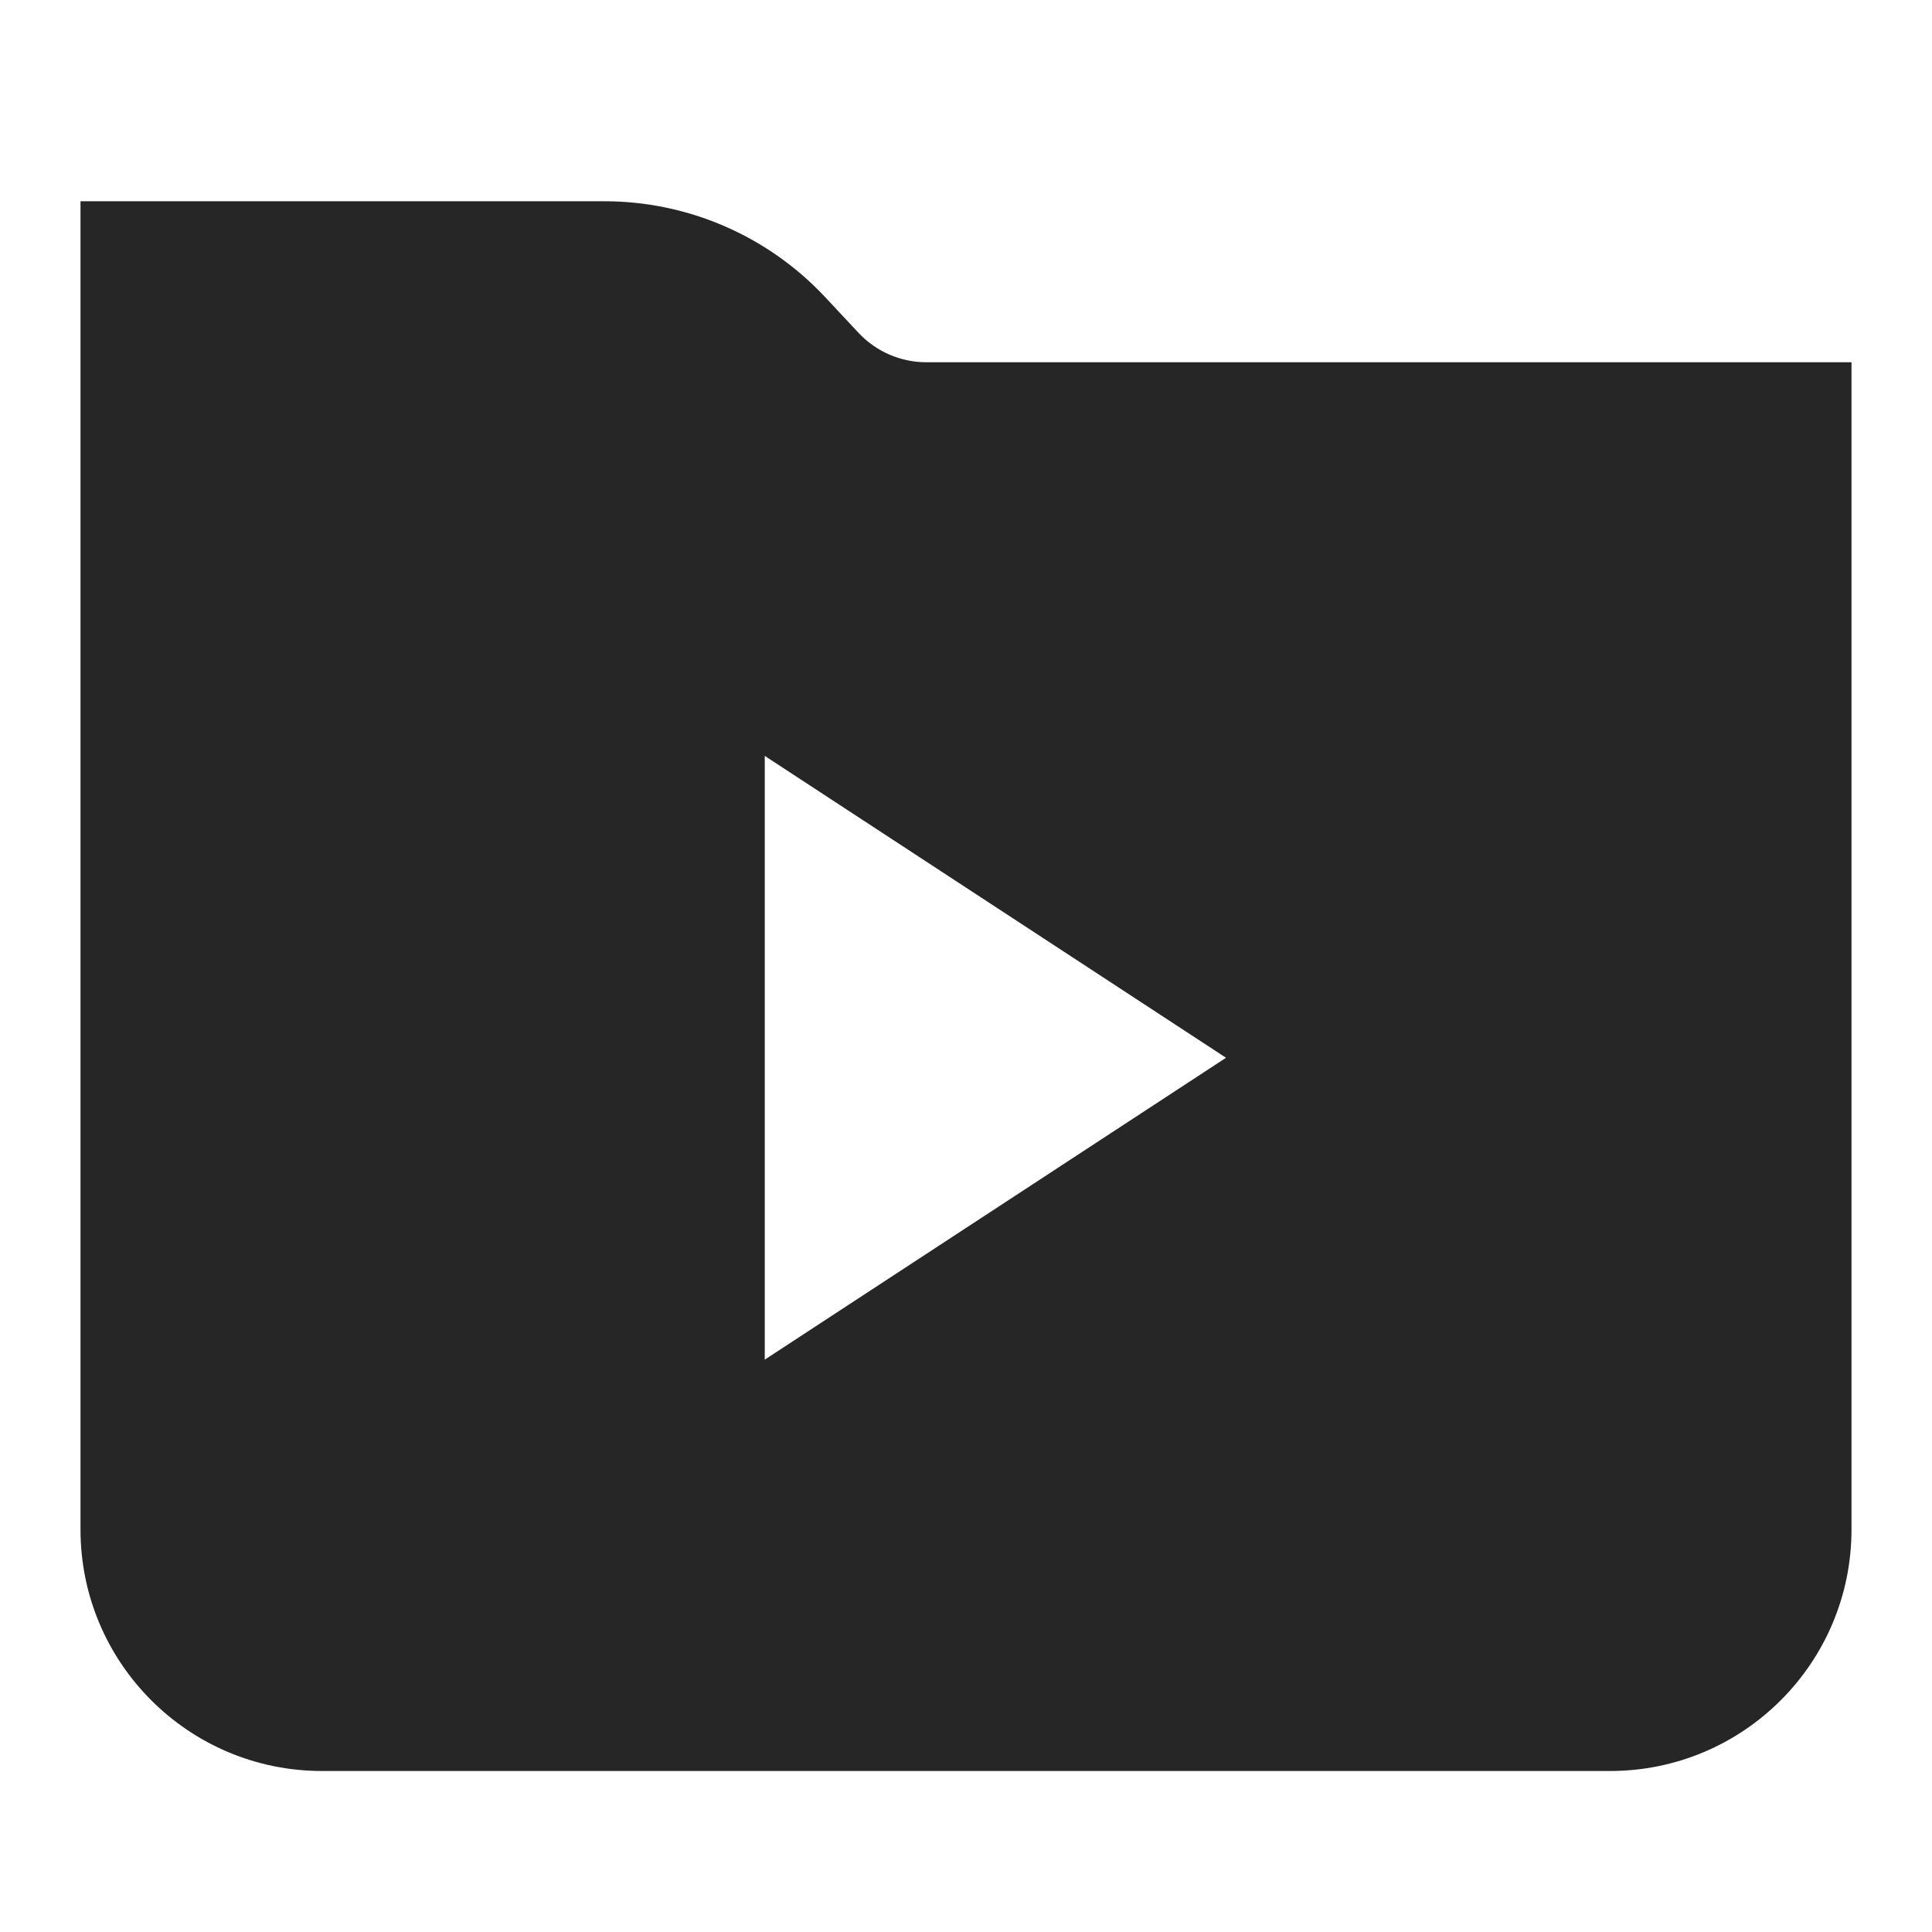
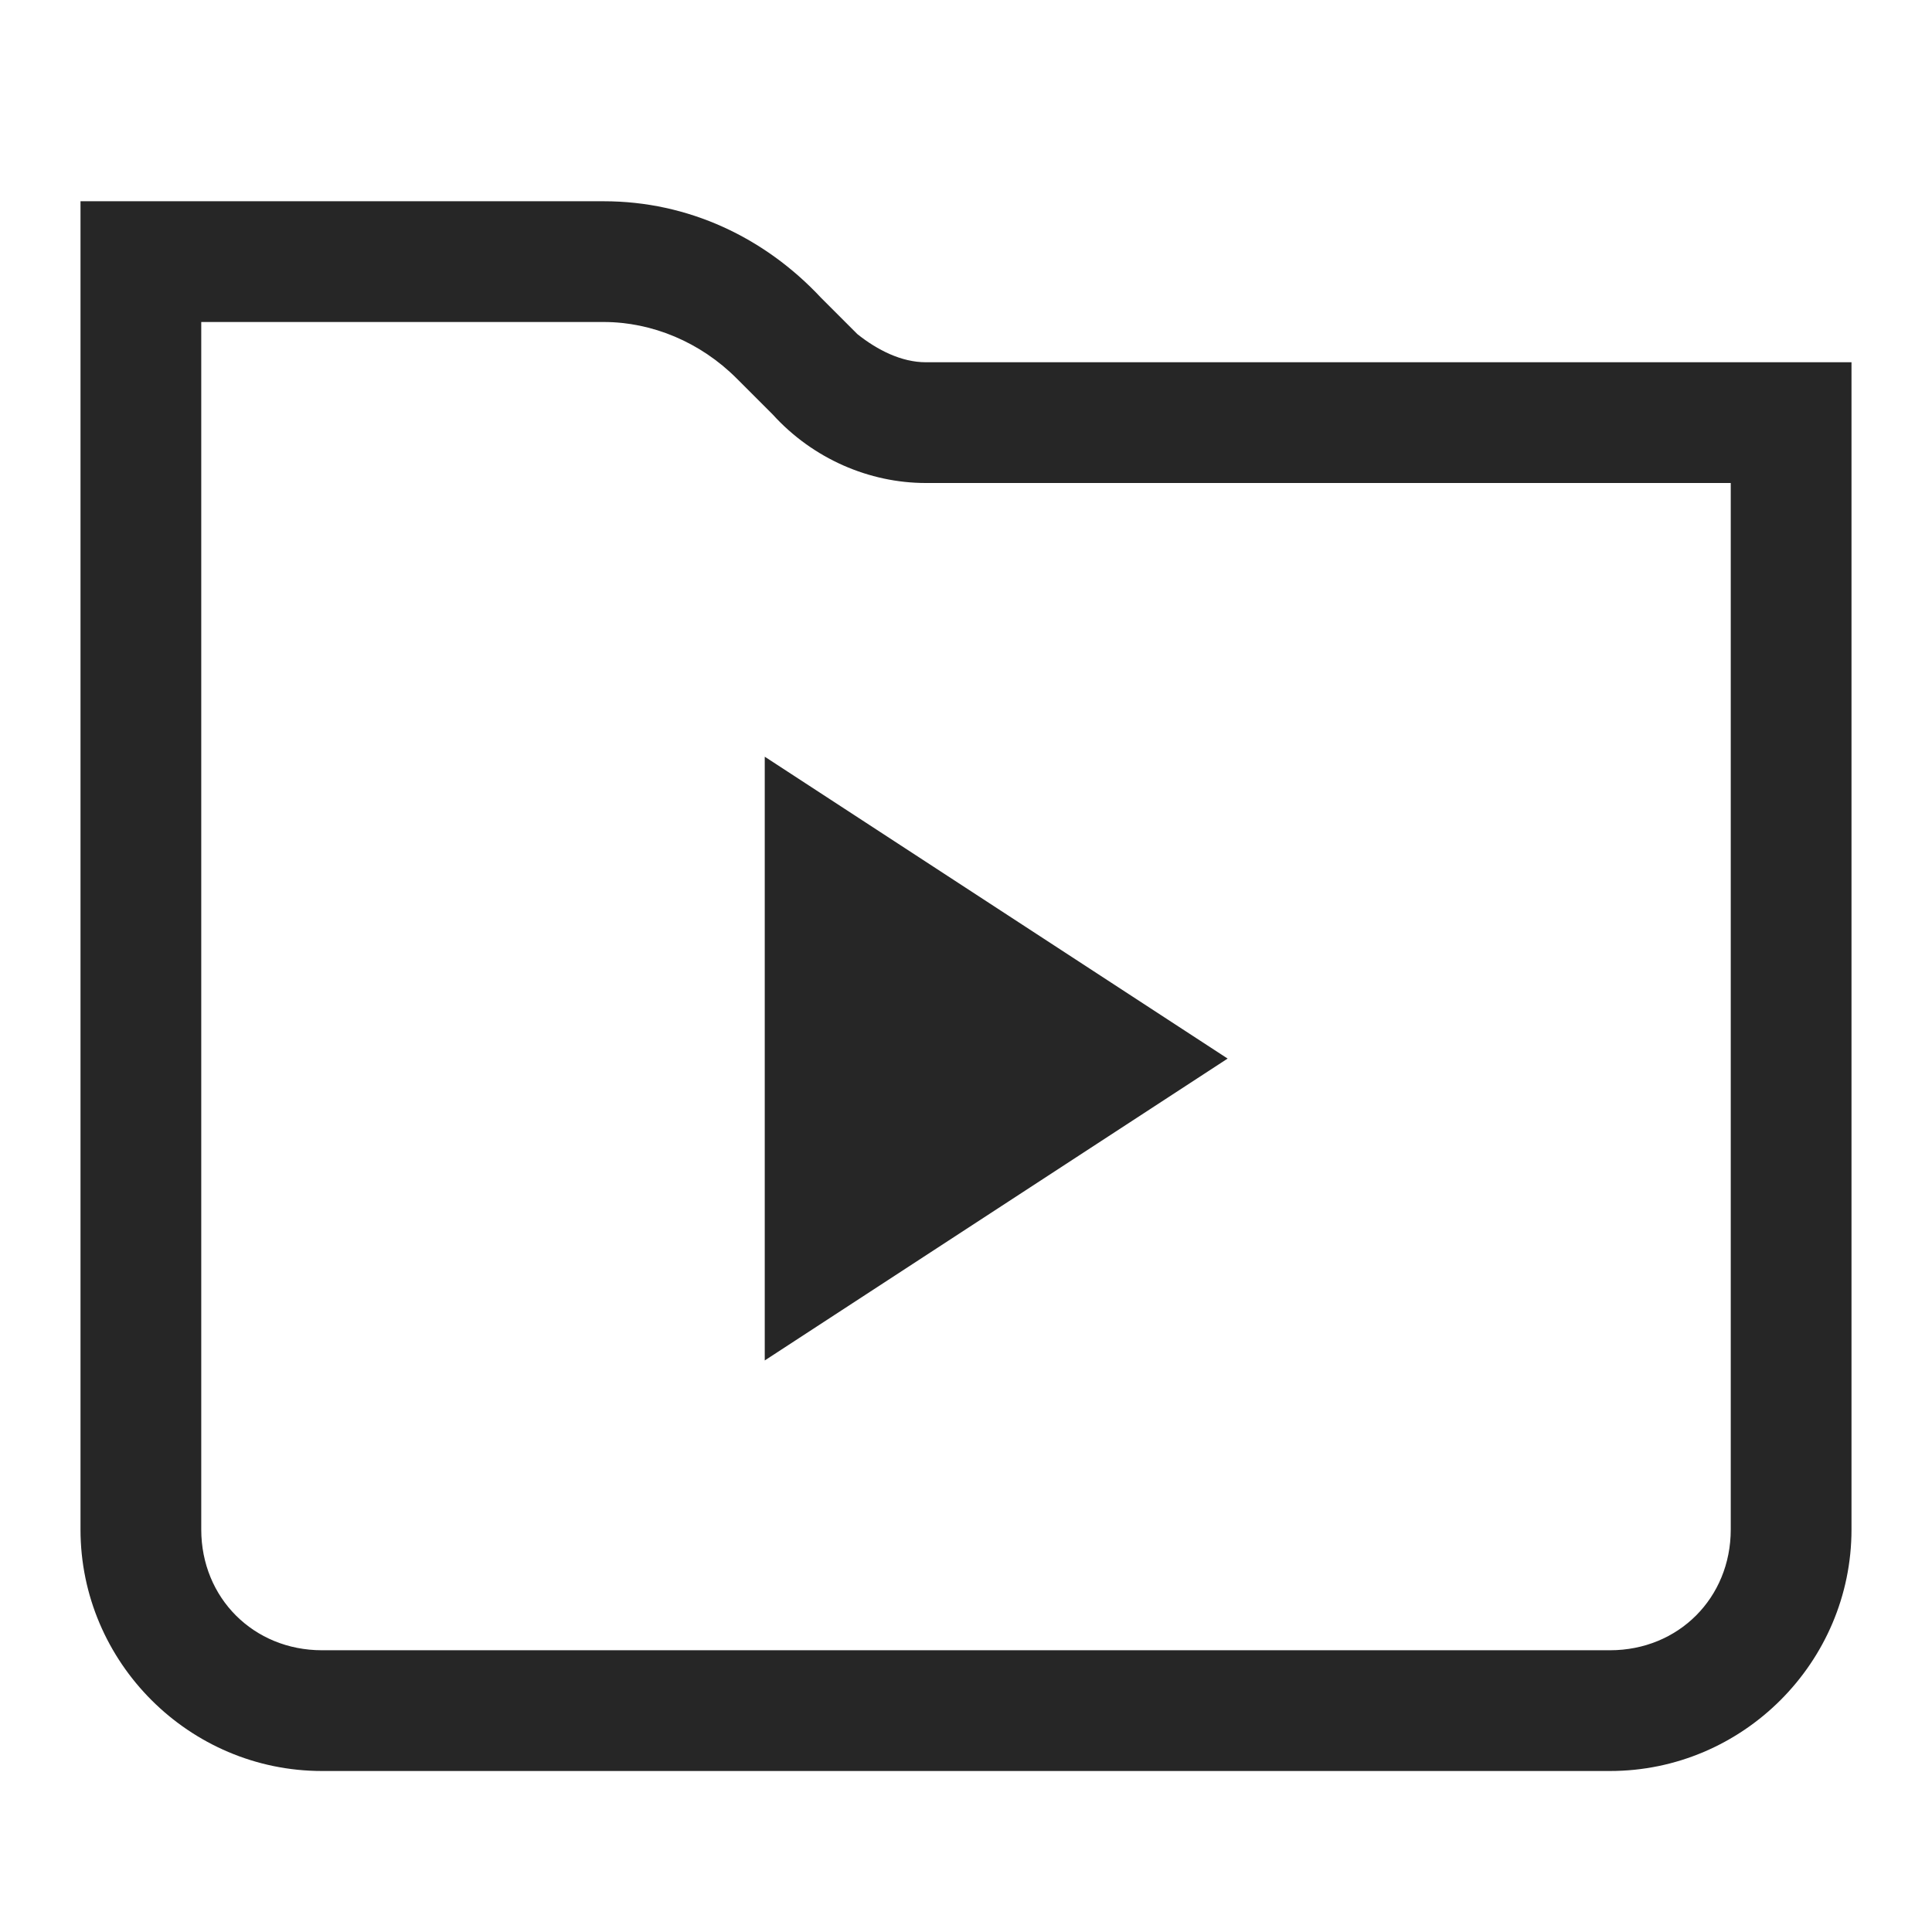
- <svg xmlns="http://www.w3.org/2000/svg" height="24" width="24">
-   <path d="m7.5 2.5a3.755 3.755 0 0 1 2.74 1.18l.43.46c.216.228.516.358.83.36h11.5v14.5a3 3 0 0 1 -3 3h-16a3 3 0 0 1 -3-3v-16.5zm2 6.89v7.5l5.73-3.75z" fill="#262626" fill-rule="evenodd" />
+ <svg xmlns="http://www.w3.org/2000/svg" width="24" height="24">
+   <path d="M7.5 2.5c1.05 0 2 .45 2.7 1.2l.45.45c.25.2.55.35.85.35H23V19c0 1.65-1.35 3-3 3H4c-1.65 0-3-1.35-3-3V2.5Zm0 1.5h-5v15c0 .85.65 1.5 1.5 1.5h16c.85 0 1.5-.65 1.5-1.5V6h-10c-.7 0-1.4-.3-1.9-.85l-.45-.45C8.7 4.25 8.1 4 7.5 4Zm2 5.4 5.75 3.75L9.5 16.9V9.4Z" fill="#262626" fill-rule="evenodd" />
</svg>
